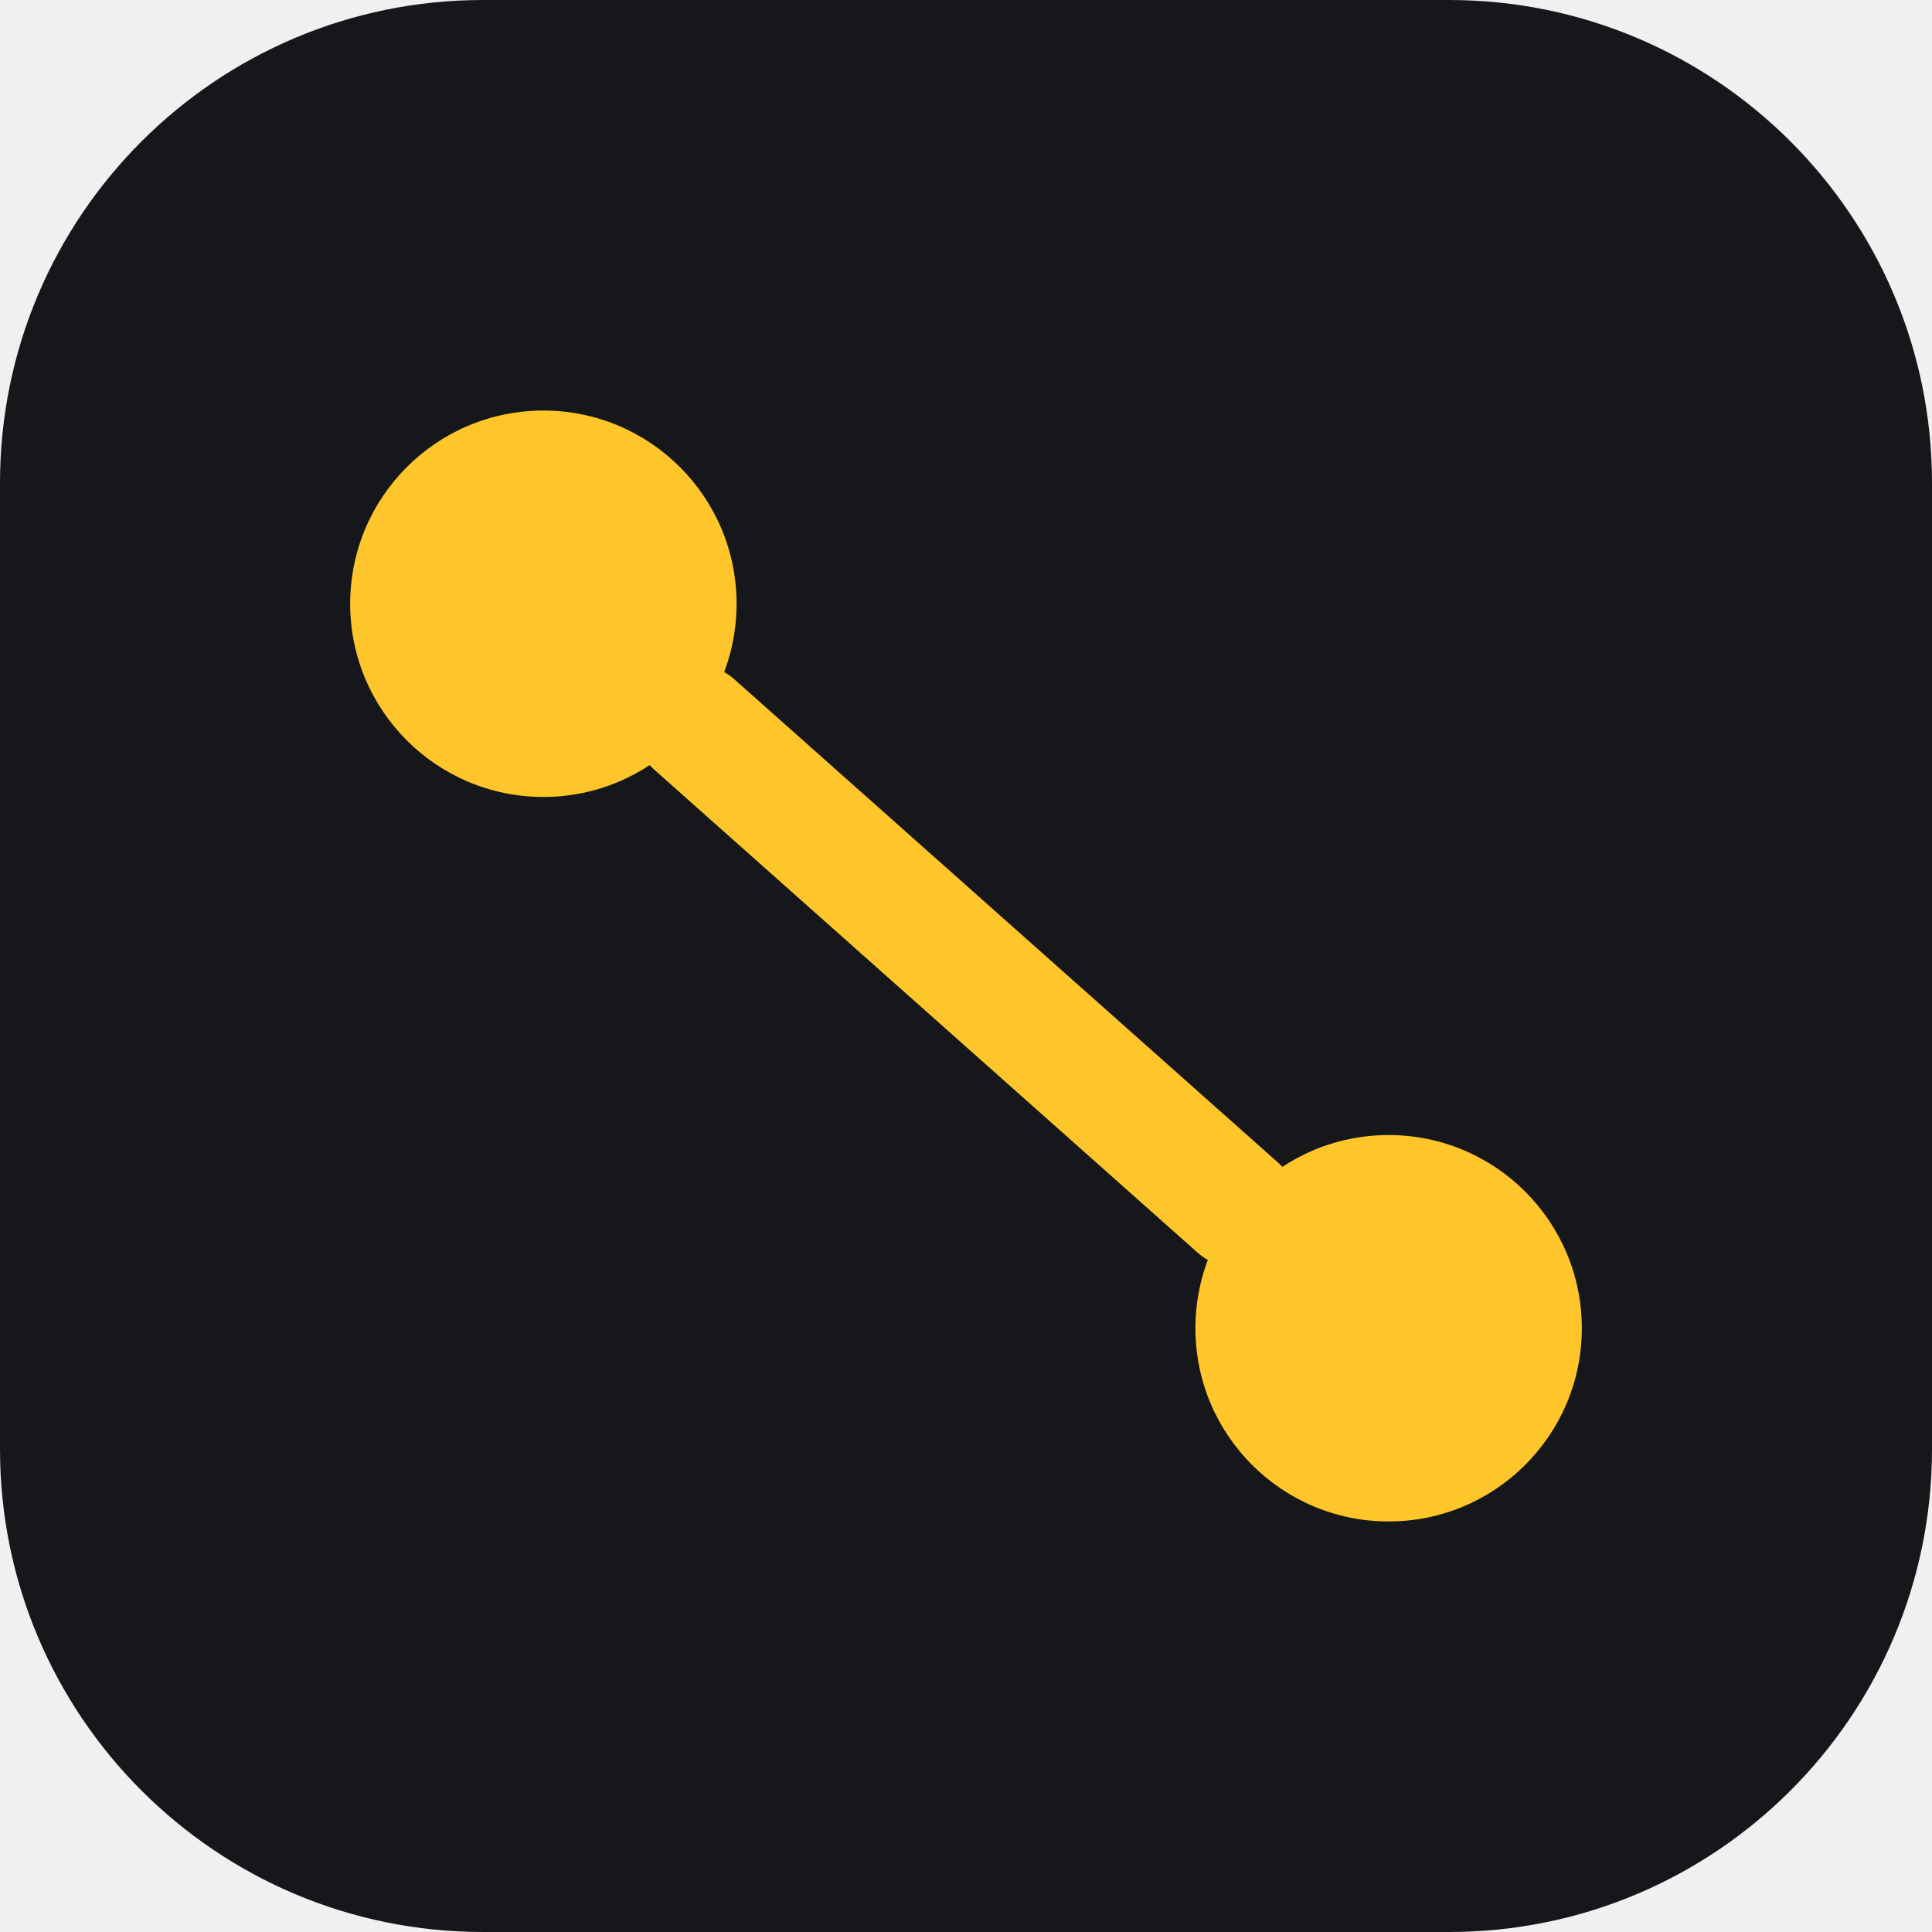
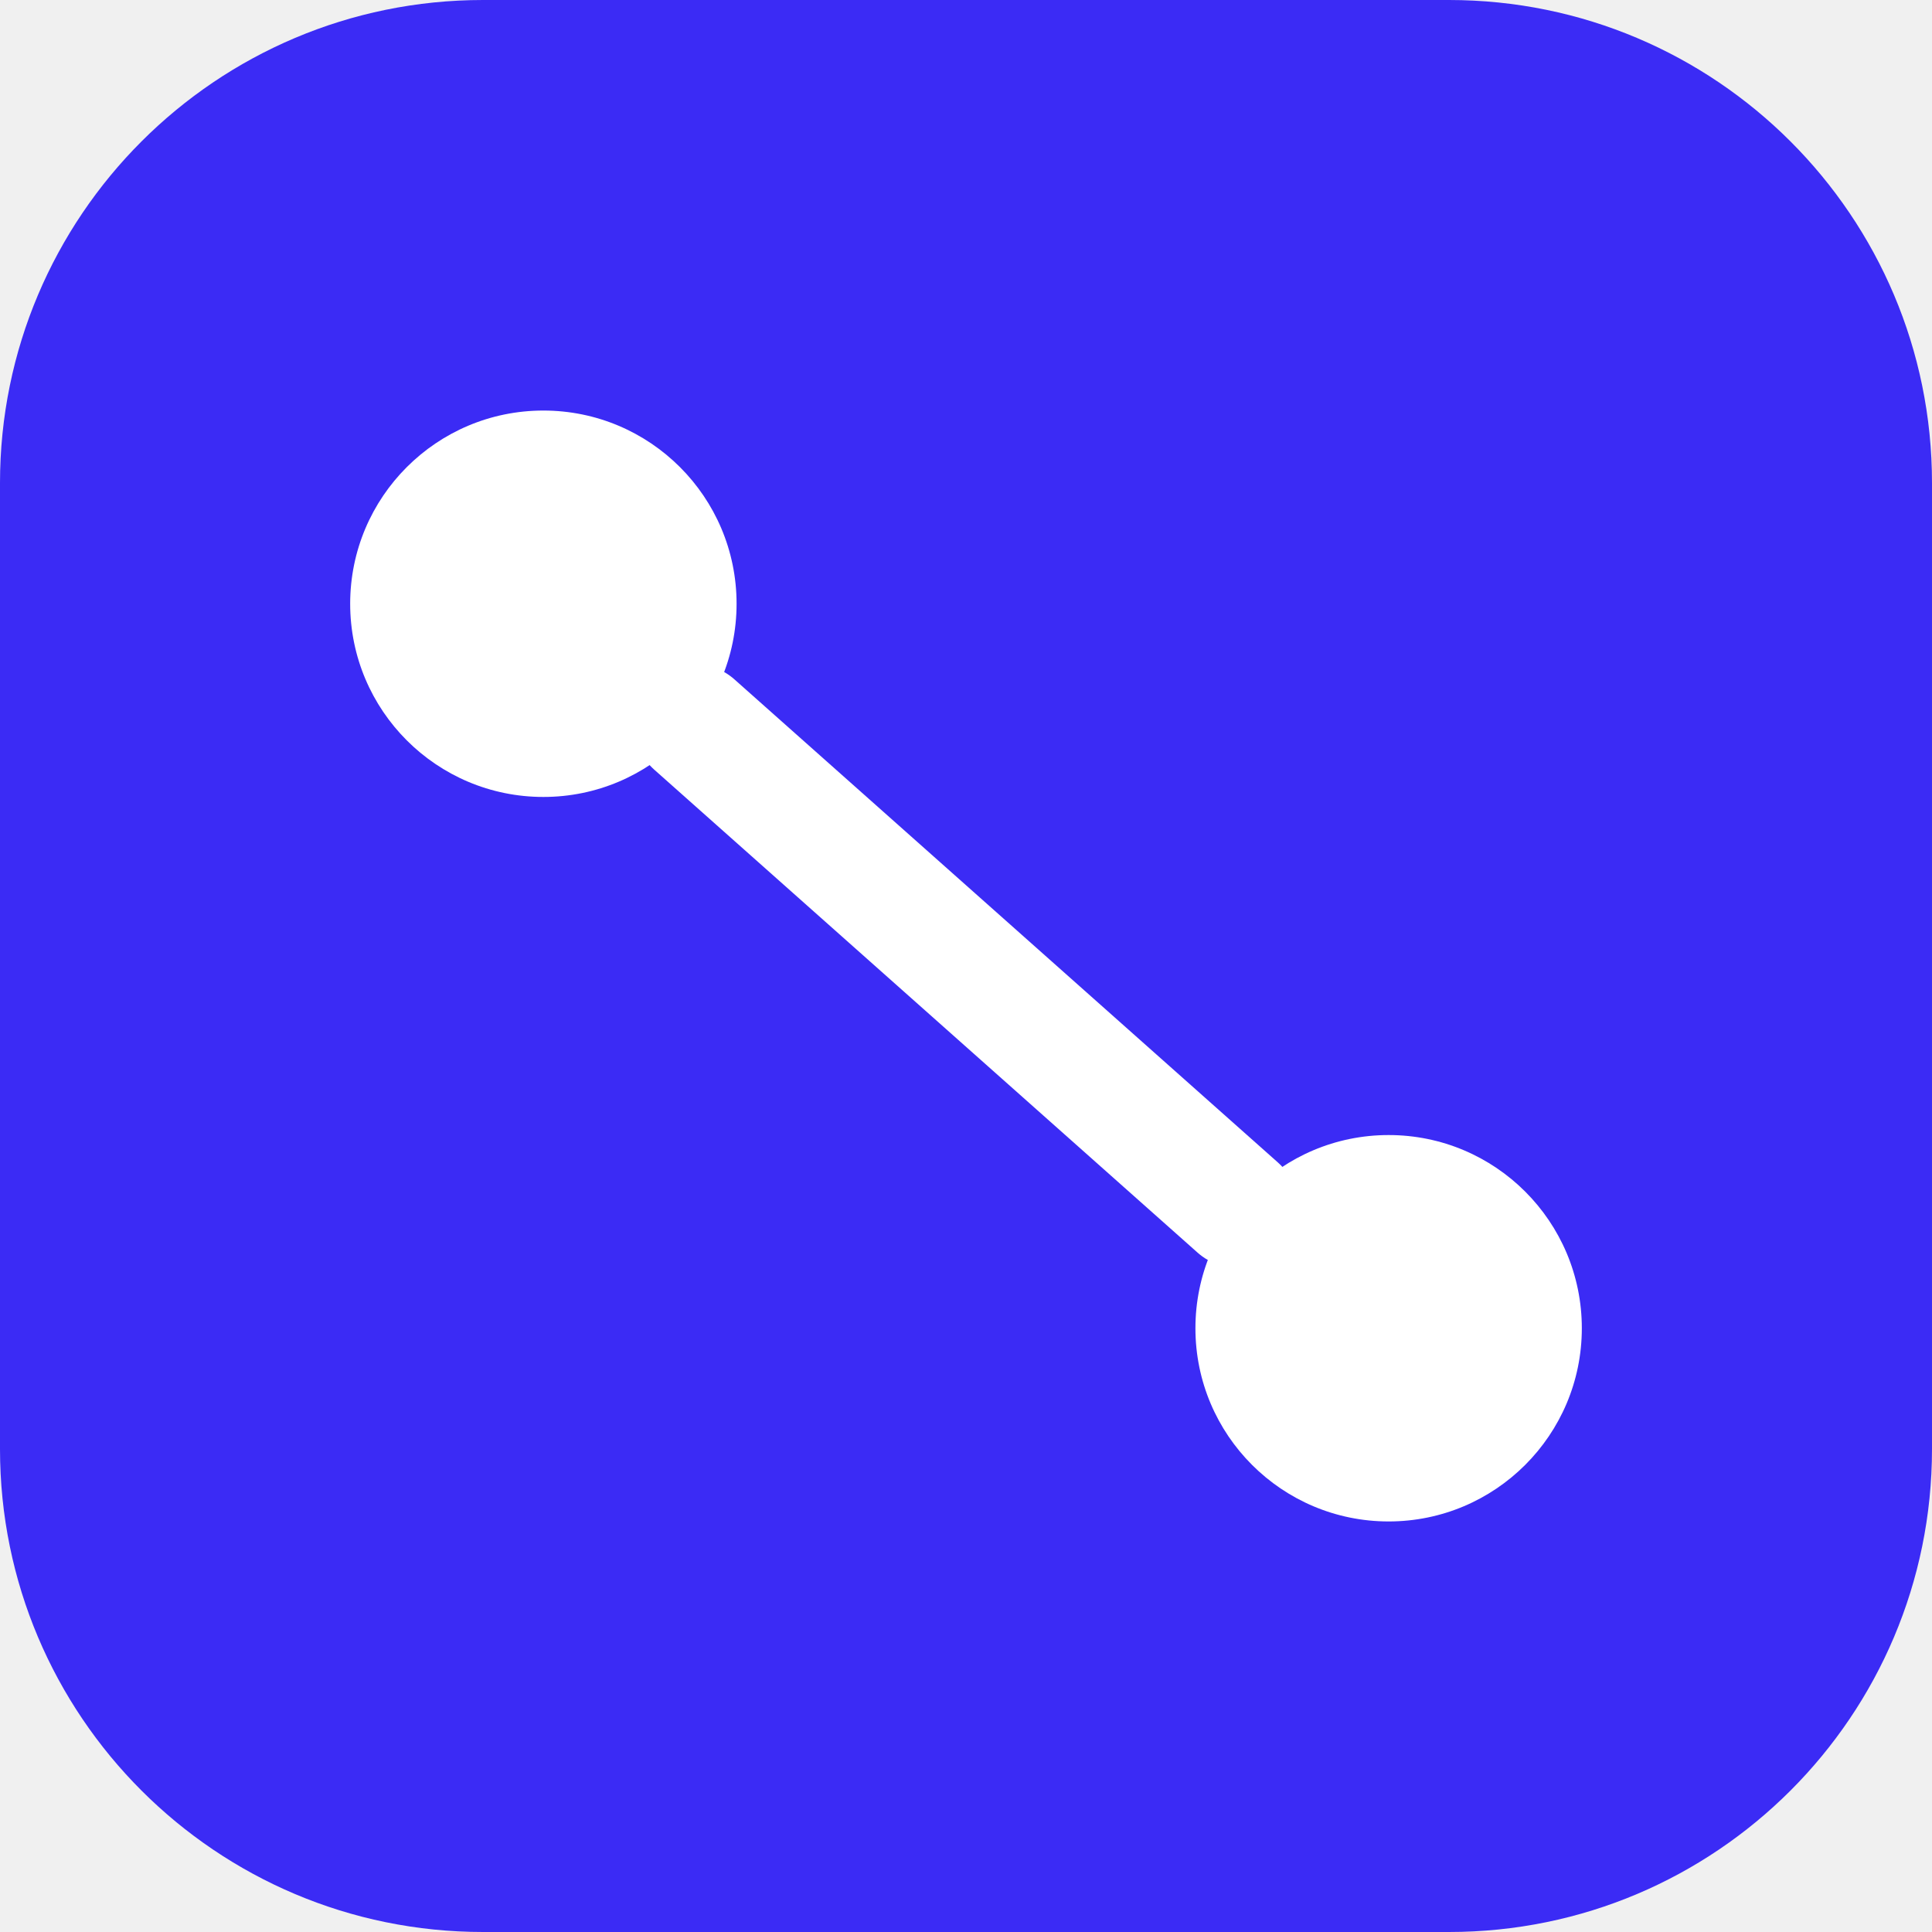
<svg xmlns="http://www.w3.org/2000/svg" viewBox="0 0 32 32">
-   <rect width="32" height="32" rx="8" fill="#15171a" />
-   <path d="M11.5 12 20.5 20" stroke="#ffc62b" stroke-width="2" stroke-linecap="round" />
-   <circle cx="9" cy="10" r="3.2" fill="#ffc62b" />
-   <circle cx="23" cy="22" r="3.2" fill="#ffc62b" />
+   <rect width="32" height="32" rx="8" fill="#3b2bf5" />
+   <path d="M11.5 12 20.5 20" stroke="#fff" stroke-width="2" stroke-linecap="round" />
+   <circle cx="9" cy="10" r="3.2" fill="#fff" />
+   <circle cx="23" cy="22" r="3.2" fill="#fff" />
</svg>
